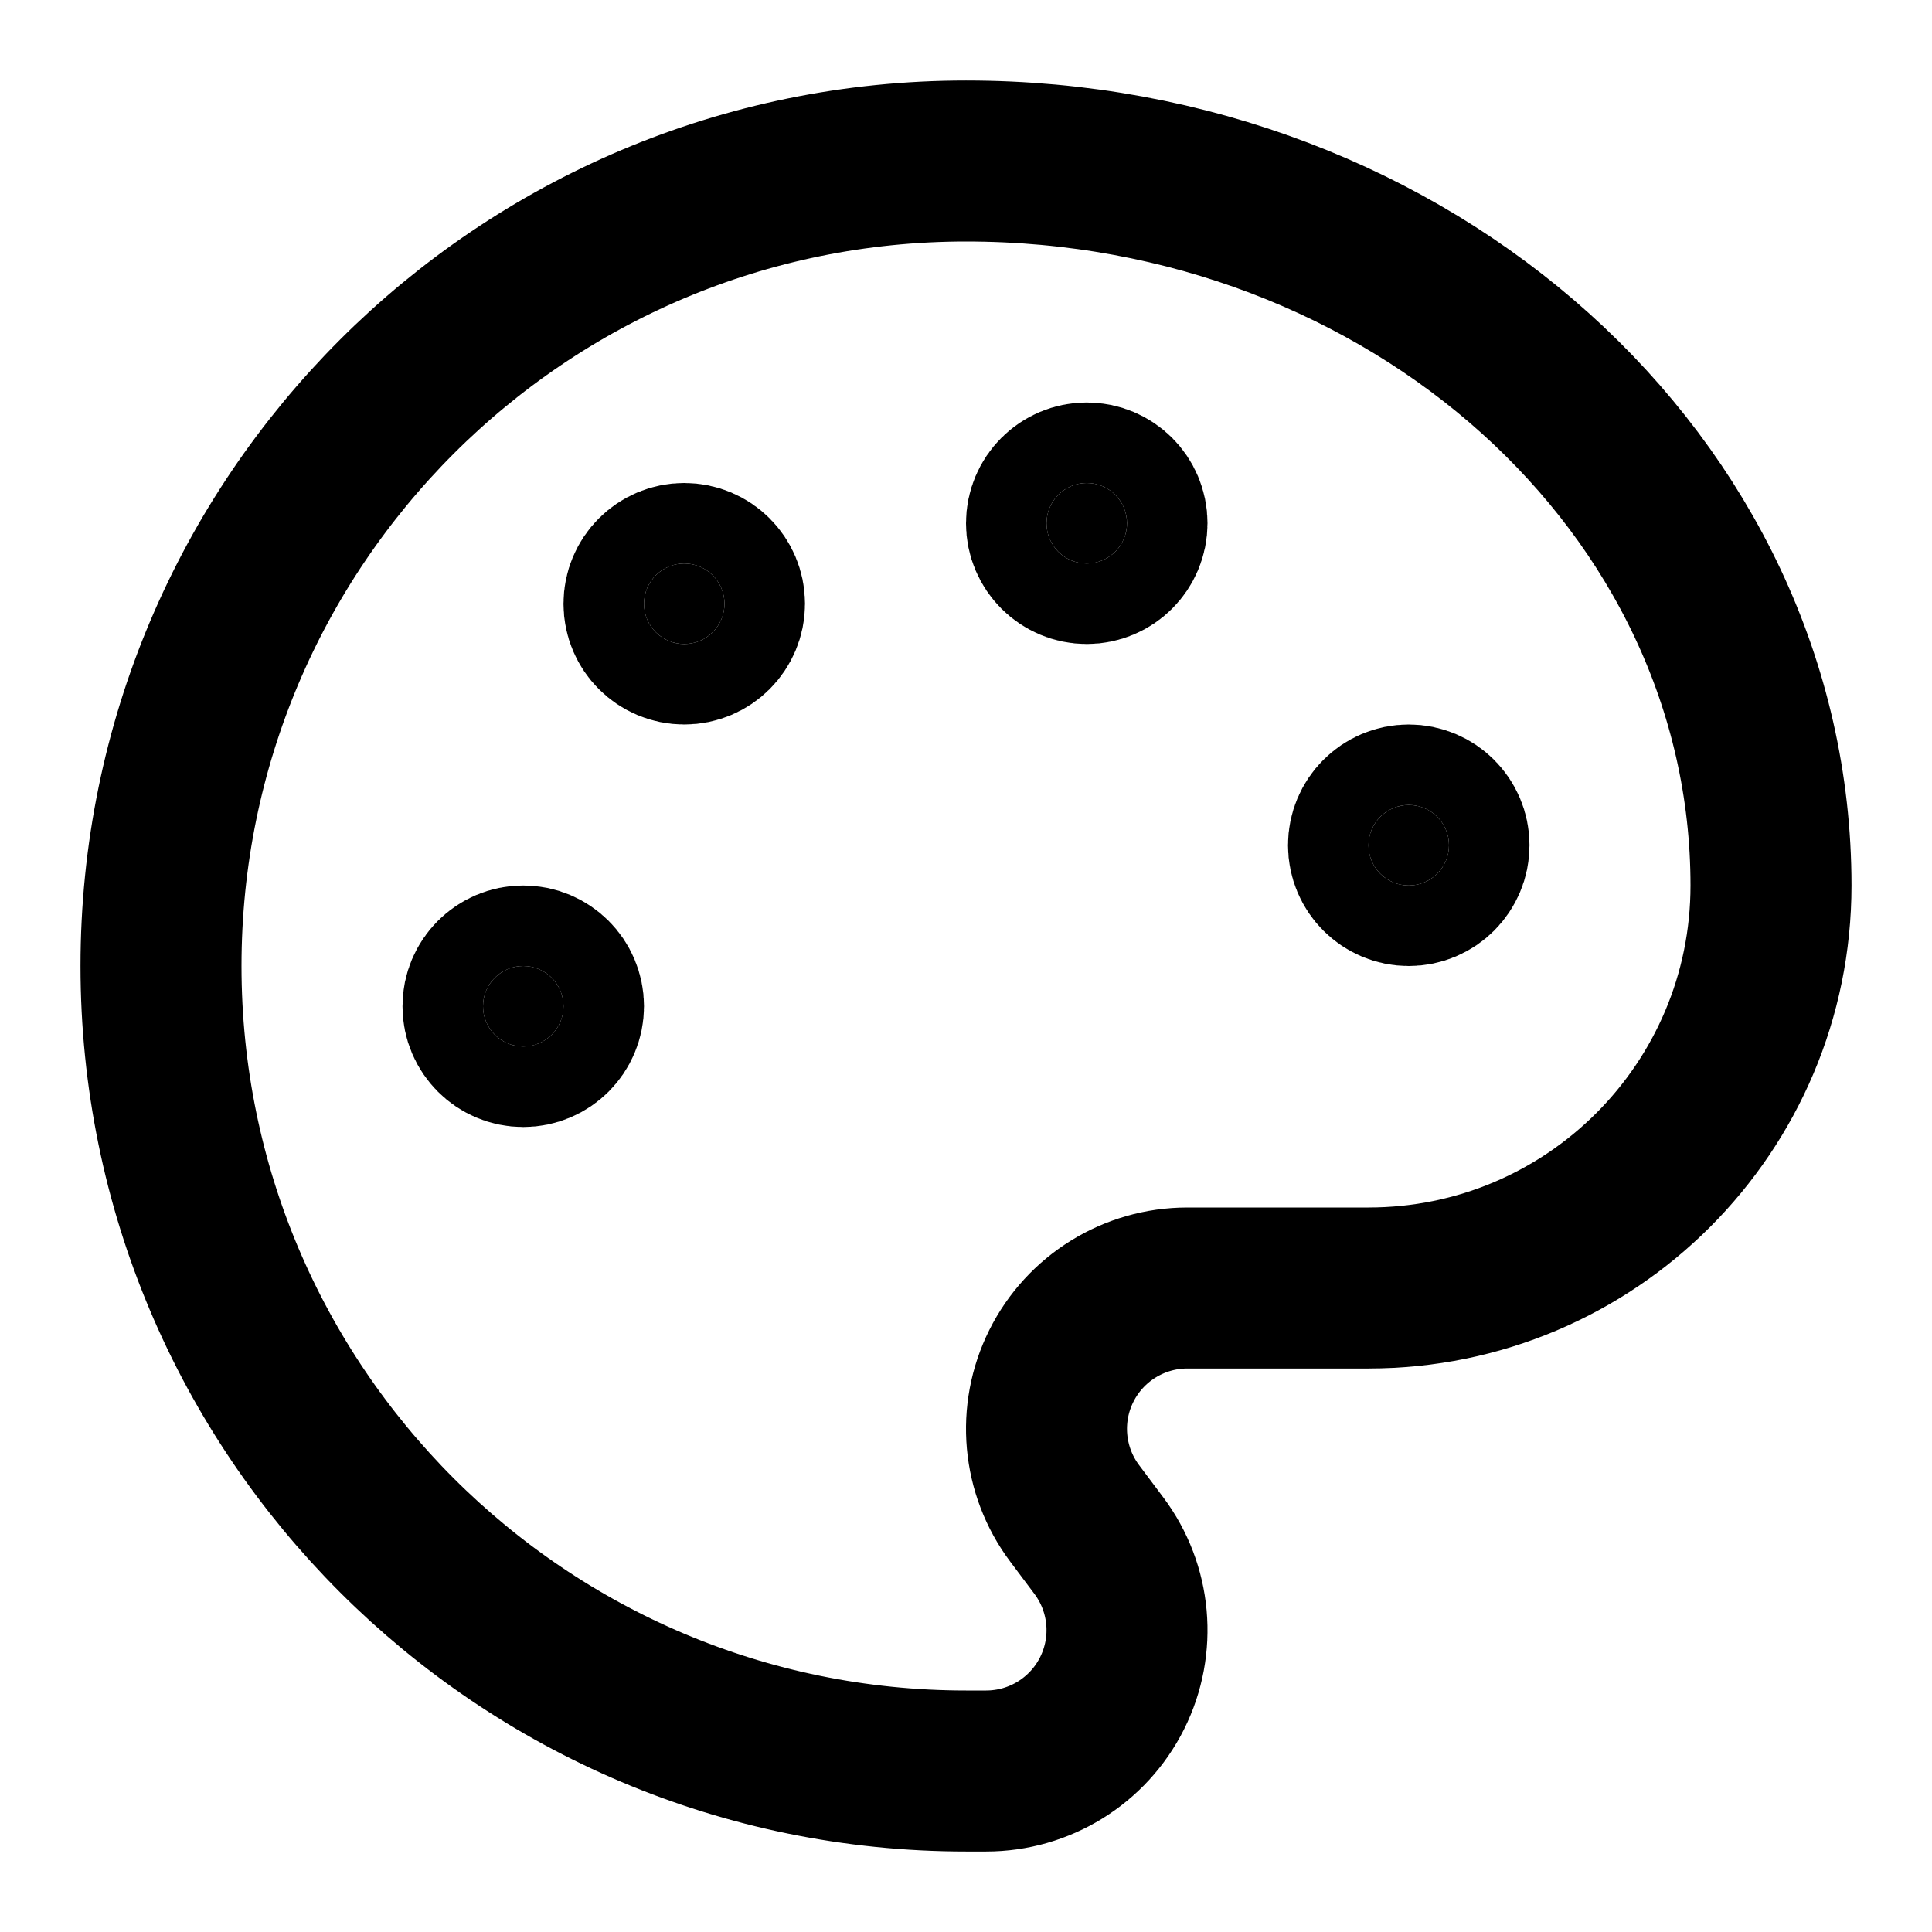
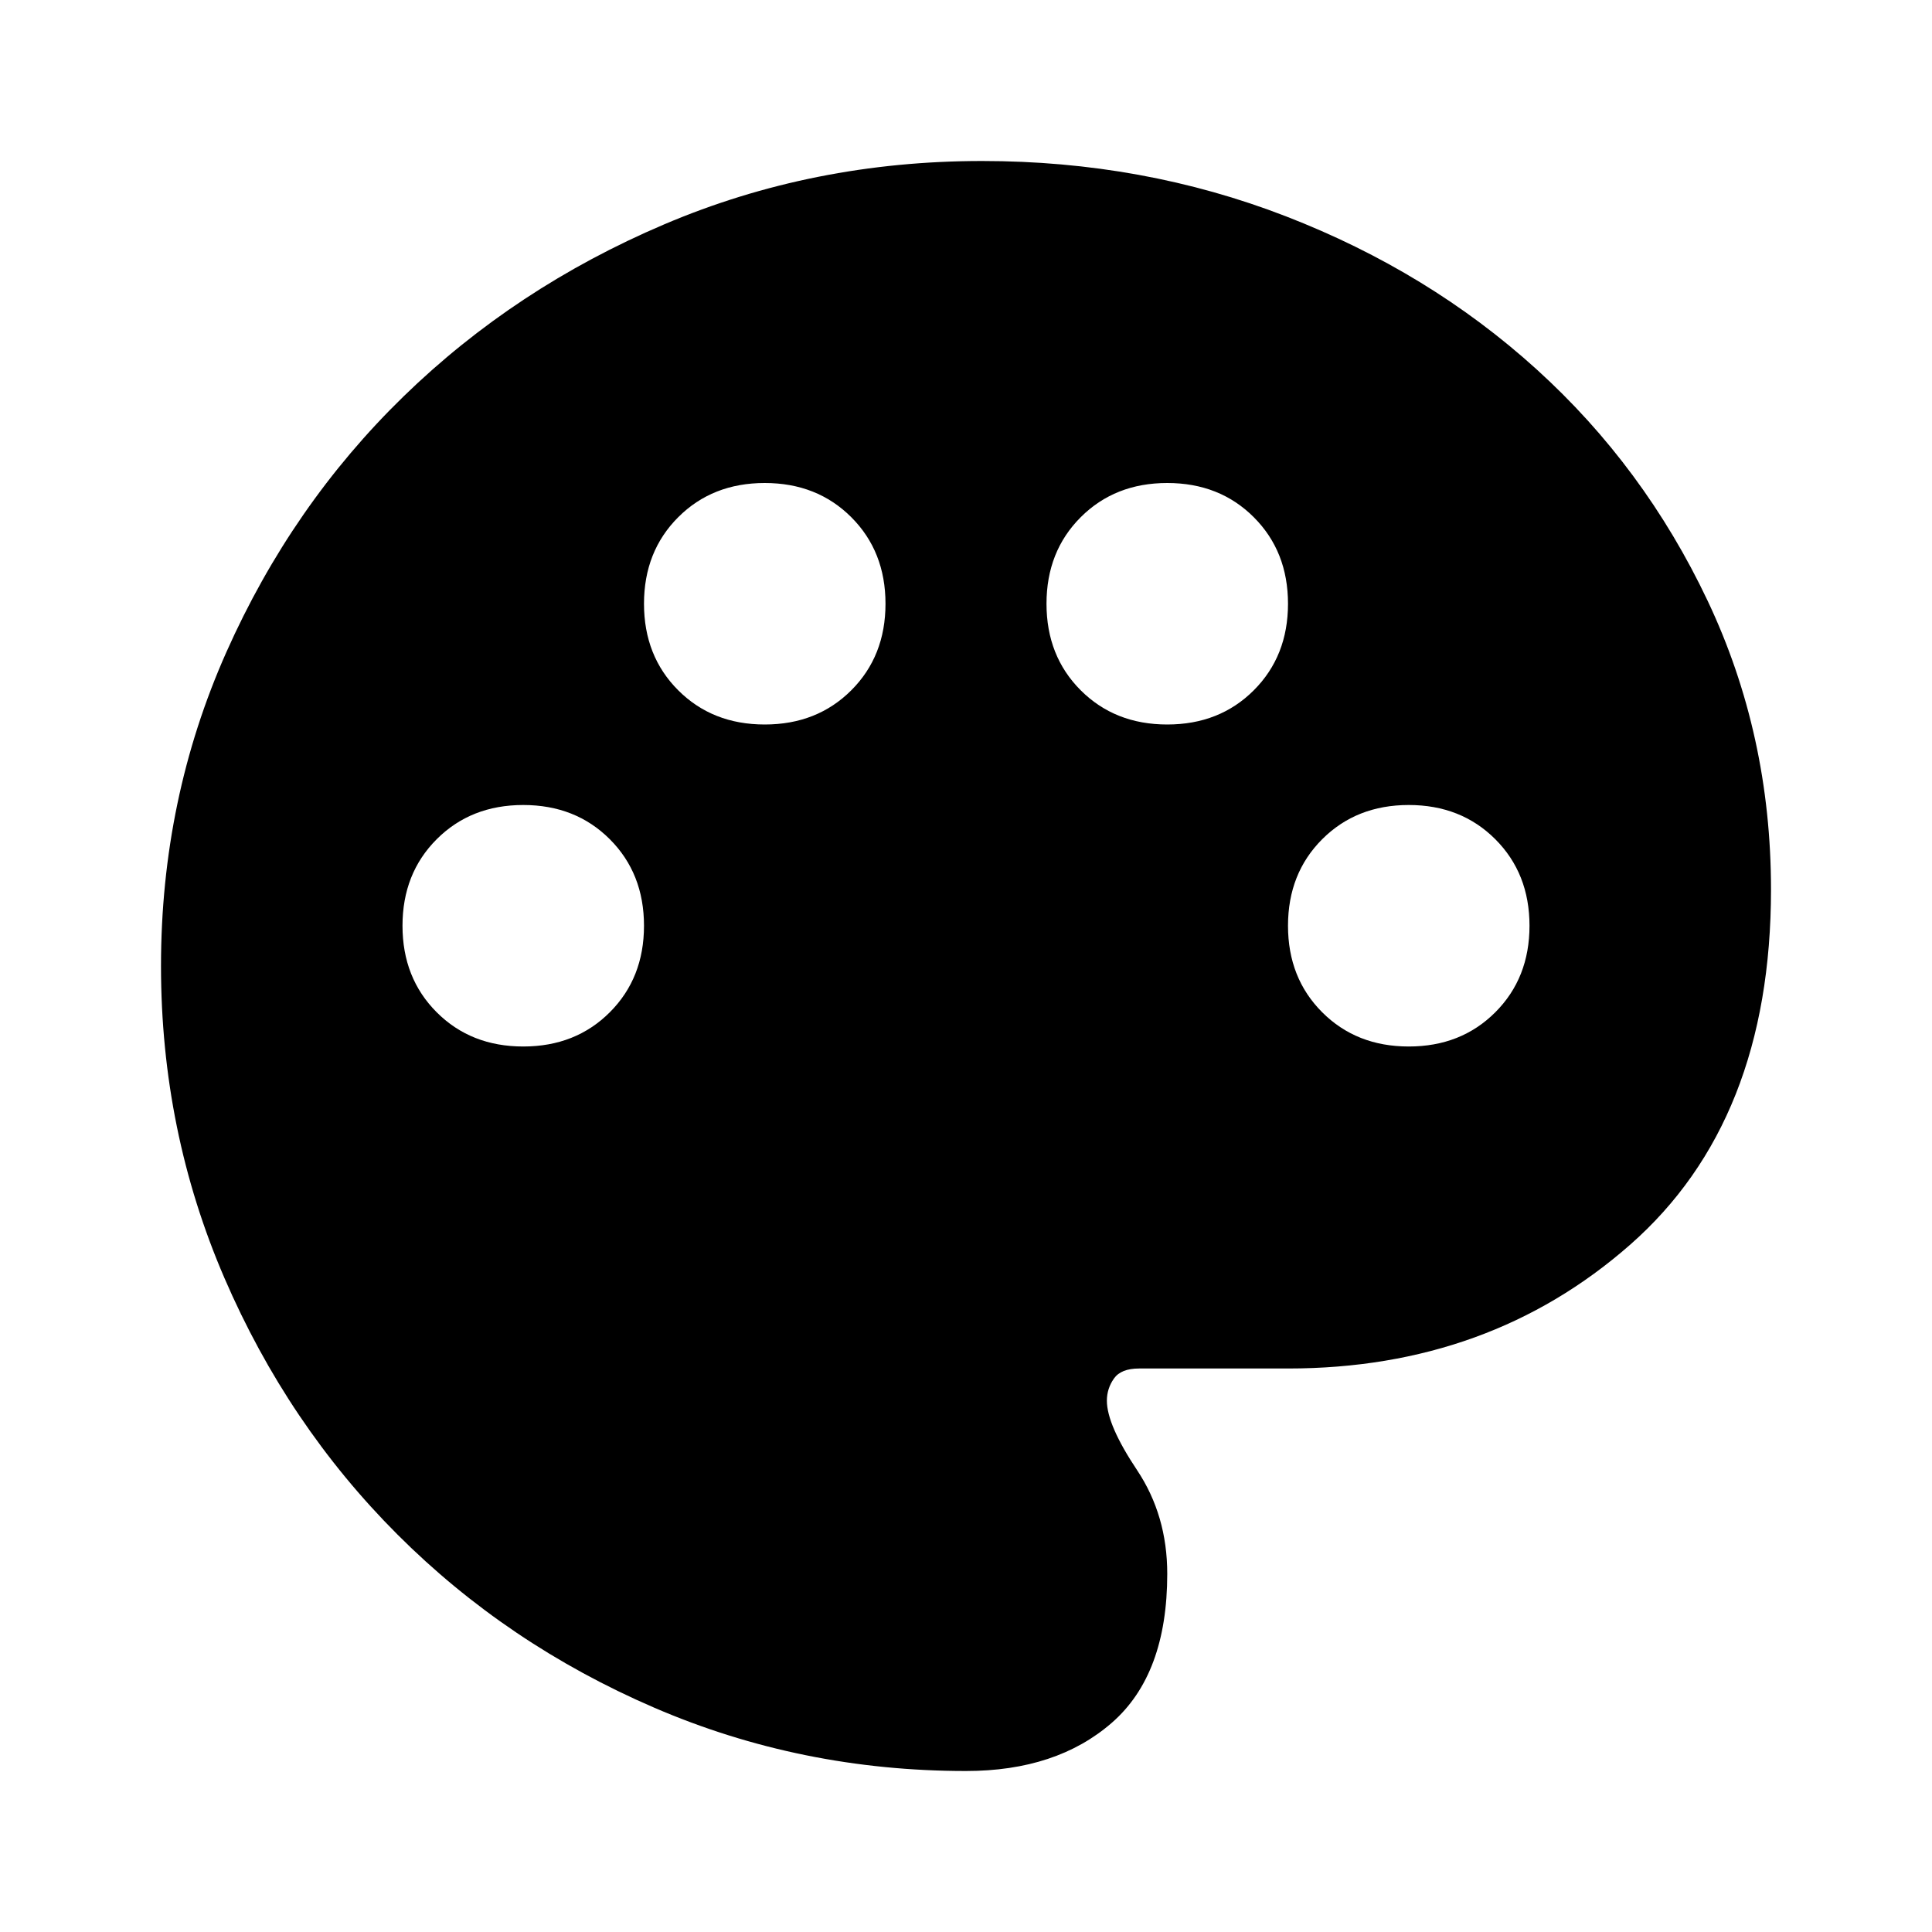
- <svg xmlns="http://www.w3.org/2000/svg" width="24" height="24" viewBox="0 0 24 24" fill="none" stroke="black" stroke-width="2" stroke-linecap="round" stroke-linejoin="round">
-   <path d="M12 22a1 1 0 0 1 0-20 10 9 0 0 1 10 9 5 5 0 0 1-5 5h-2.25a1.75 1.75 0 0 0-1.4 2.8l.3.4a1.75 1.75 0 0 1-1.4 2.8z" />
-   <circle cx="13.5" cy="6.5" r=".5" fill="black" />
-   <circle cx="17.5" cy="10.5" r=".5" fill="black" />
-   <circle cx="6.5" cy="12.5" r=".5" fill="black" />
-   <circle cx="8.5" cy="7.5" r=".5" fill="black" />
+ <svg xmlns="http://www.w3.org/2000/svg" height="24" viewBox="0 -960 960 960" width="24">
+   <path d="M480-80q-82 0-155-31.5t-127.5-86Q143-252 111.5-325T80-480q0-83 32.5-156t88-127Q256-817 330-848.5T488-880q80 0 151 27.5t124.5 76q53.5 48.5 85 115T880-518q0 115-70 176.5T640-280h-74q-9 0-12.5 5t-3.5 11q0 12 15 34.5t15 51.5q0 50-27.5 74T480-80ZM303-457q17-17 17-43t-17-43q-17-17-43-17t-43 17q-17 17-17 43t17 43q17 17 43 17t43-17Zm120-160q17-17 17-43t-17-43q-17-17-43-17t-43 17q-17 17-17 43t17 43q17 17 43 17t43-17Zm200 0q17-17 17-43t-17-43q-17-17-43-17t-43 17q-17 17-17 43t17 43q17 17 43 17t43-17Zm120 160q17-17 17-43t-17-43q-17-17-43-17t-43 17q-17 17-17 43t17 43q17 17 43 17t43-17Z" />
</svg>
